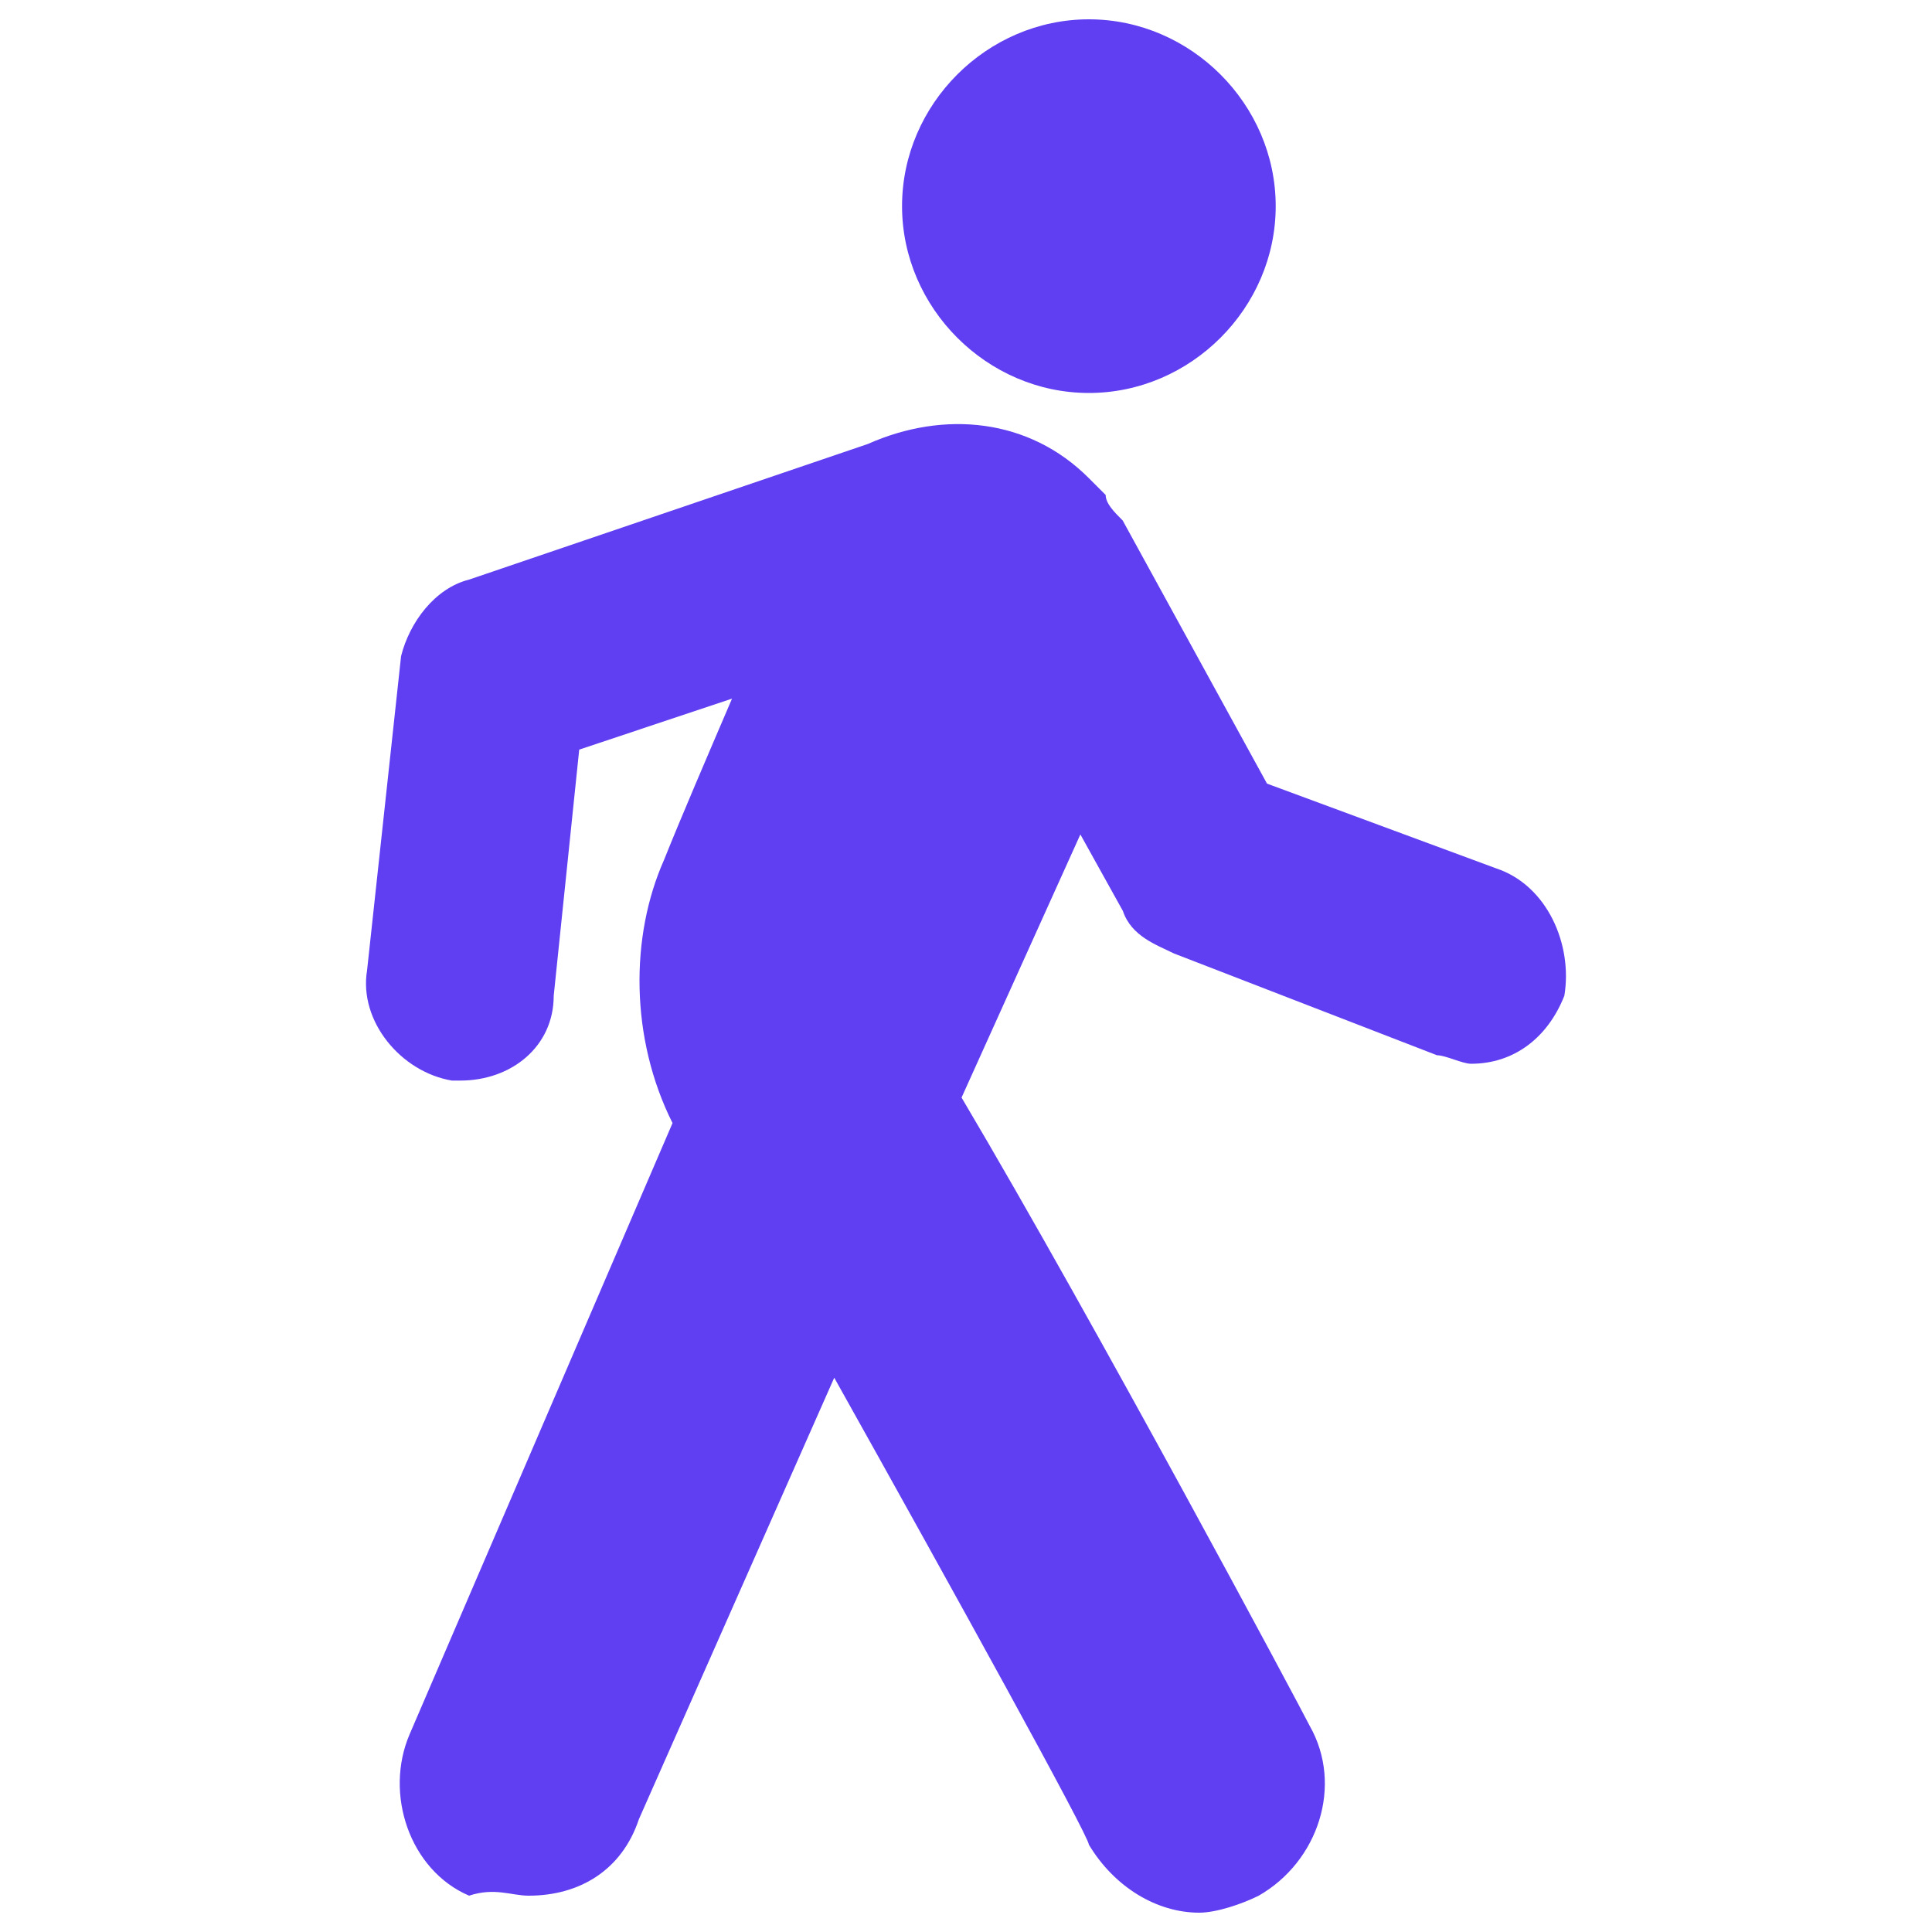
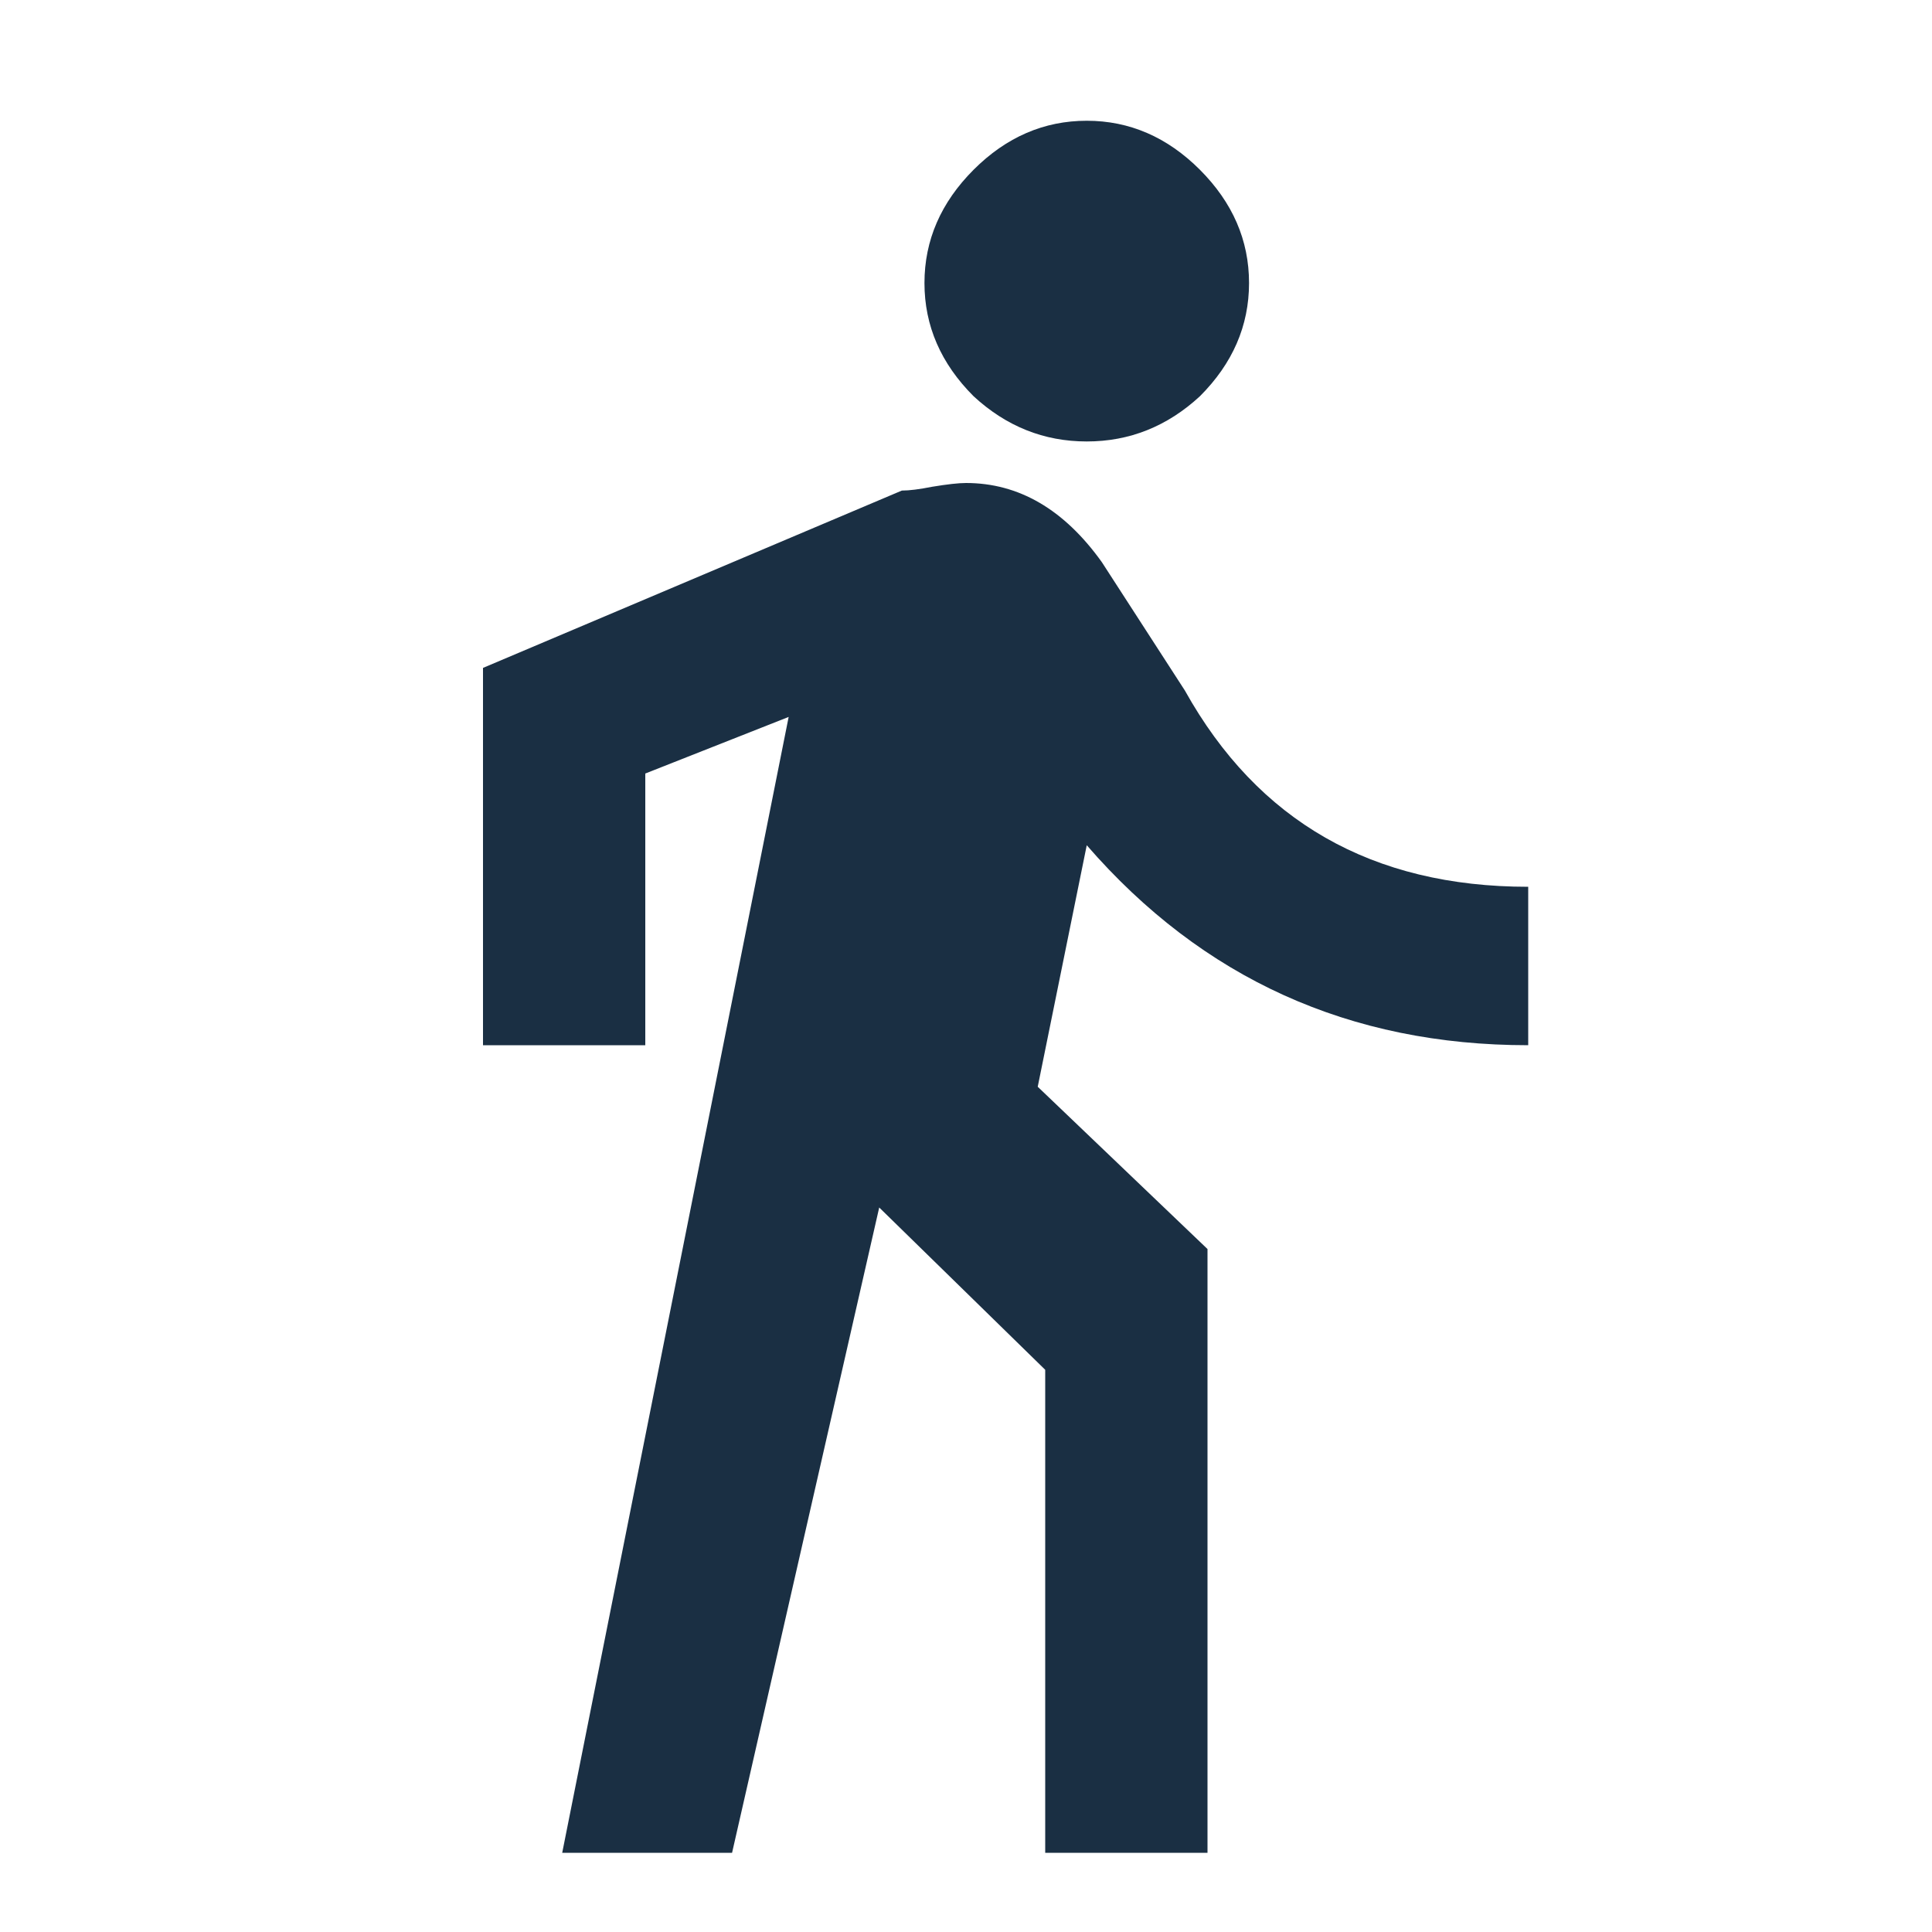
- <svg xmlns="http://www.w3.org/2000/svg" version="1.1" x="0px" y="0px" viewBox="0 0 1000 1000" enable-background="new 0 0 1000 1000" xml:space="preserve">
-   <g>
-     <path d="M774.5,449.5l-118.7-43.9l-74.7-136.2c-4.4-4.4-8.8-8.8-8.8-13.2c-4.4-4.4-4.4-4.4-8.8-8.8c-30.8-30.8-74.7-35.2-114.3-17.6L242.8,300c-17.6,4.4-30.8,22-35.2,39.6L190,502.2c-4.4,26.4,17.6,52.7,43.9,57.1h4.4c26.4,0,48.3-17.6,48.3-43.9l13.2-127.4l79.1-26.4c-13.2,30.8-26.4,61.5-35.2,83.5c-17.6,39.6-17.6,92.3,4.4,136.2L212,897.7c-13.2,30.8,0,70.3,30.8,83.5c13.2-4.4,22,0,30.8,0c26.4,0,48.3-13.2,57.1-39.6l101.1-228.5C493.3,823,563.6,950.4,563.6,954.8c13.2,22,35.2,35.2,57.1,35.2c8.8,0,22-4.4,30.8-8.8c30.8-17.6,43.9-57.1,26.4-87.9c-4.4-8.8-109.9-206.5-180.2-325.2l61.5-136.2l22,39.6c4.4,13.2,17.6,17.6,26.4,22l136.2,52.7c4.4,0,13.2,4.4,17.6,4.4c22,0,39.6-13.2,48.3-35.2C814.1,489,800.9,458.3,774.5,449.5 M563.6,203.4c52.7,0,96.7-43.9,96.7-96.7c0-52.7-43.9-96.7-96.7-96.7c-52.7,0-96.7,43.9-96.7,96.7C466.9,159.4,510.9,203.4,563.6,203.4" />
-   </g>
-   <style>
-     svg * {
-           fill :#603ef2;
-     }
-     </style>
+ <svg xmlns="http://www.w3.org/2000/svg" width="24" height="24" viewBox="0 0 24 24" fill="none">
+   <path d="M9.797 8.906L6.984 23.016H9.094L10.922 15L12.984 17.016V23.016H15V15.516L12.891 13.5L13.5 10.5C14.938 12.156 16.766 12.984 18.984 12.984V11.016C17.047 11.016 15.625 10.203 14.719 8.578L13.688 6.984C13.219 6.328 12.656 6 12 6C11.906 6 11.766 6.016 11.578 6.047C11.422 6.078 11.297 6.094 11.203 6.094L6 8.297V12.984H8.016V9.609L9.797 8.906ZM14.906 4.922C14.5 5.297 14.031 5.484 13.5 5.484C12.969 5.484 12.5 5.297 12.094 4.922C11.688 4.516 11.484 4.047 11.484 3.516C11.484 2.984 11.688 2.516 12.094 2.109C12.5 1.703 12.969 1.5 13.5 1.5C14.031 1.5 14.5 1.703 14.906 2.109C15.312 2.516 15.516 2.984 15.516 3.516C15.516 4.047 15.312 4.516 14.906 4.922Z" fill="#1A2F43" />
</svg>
